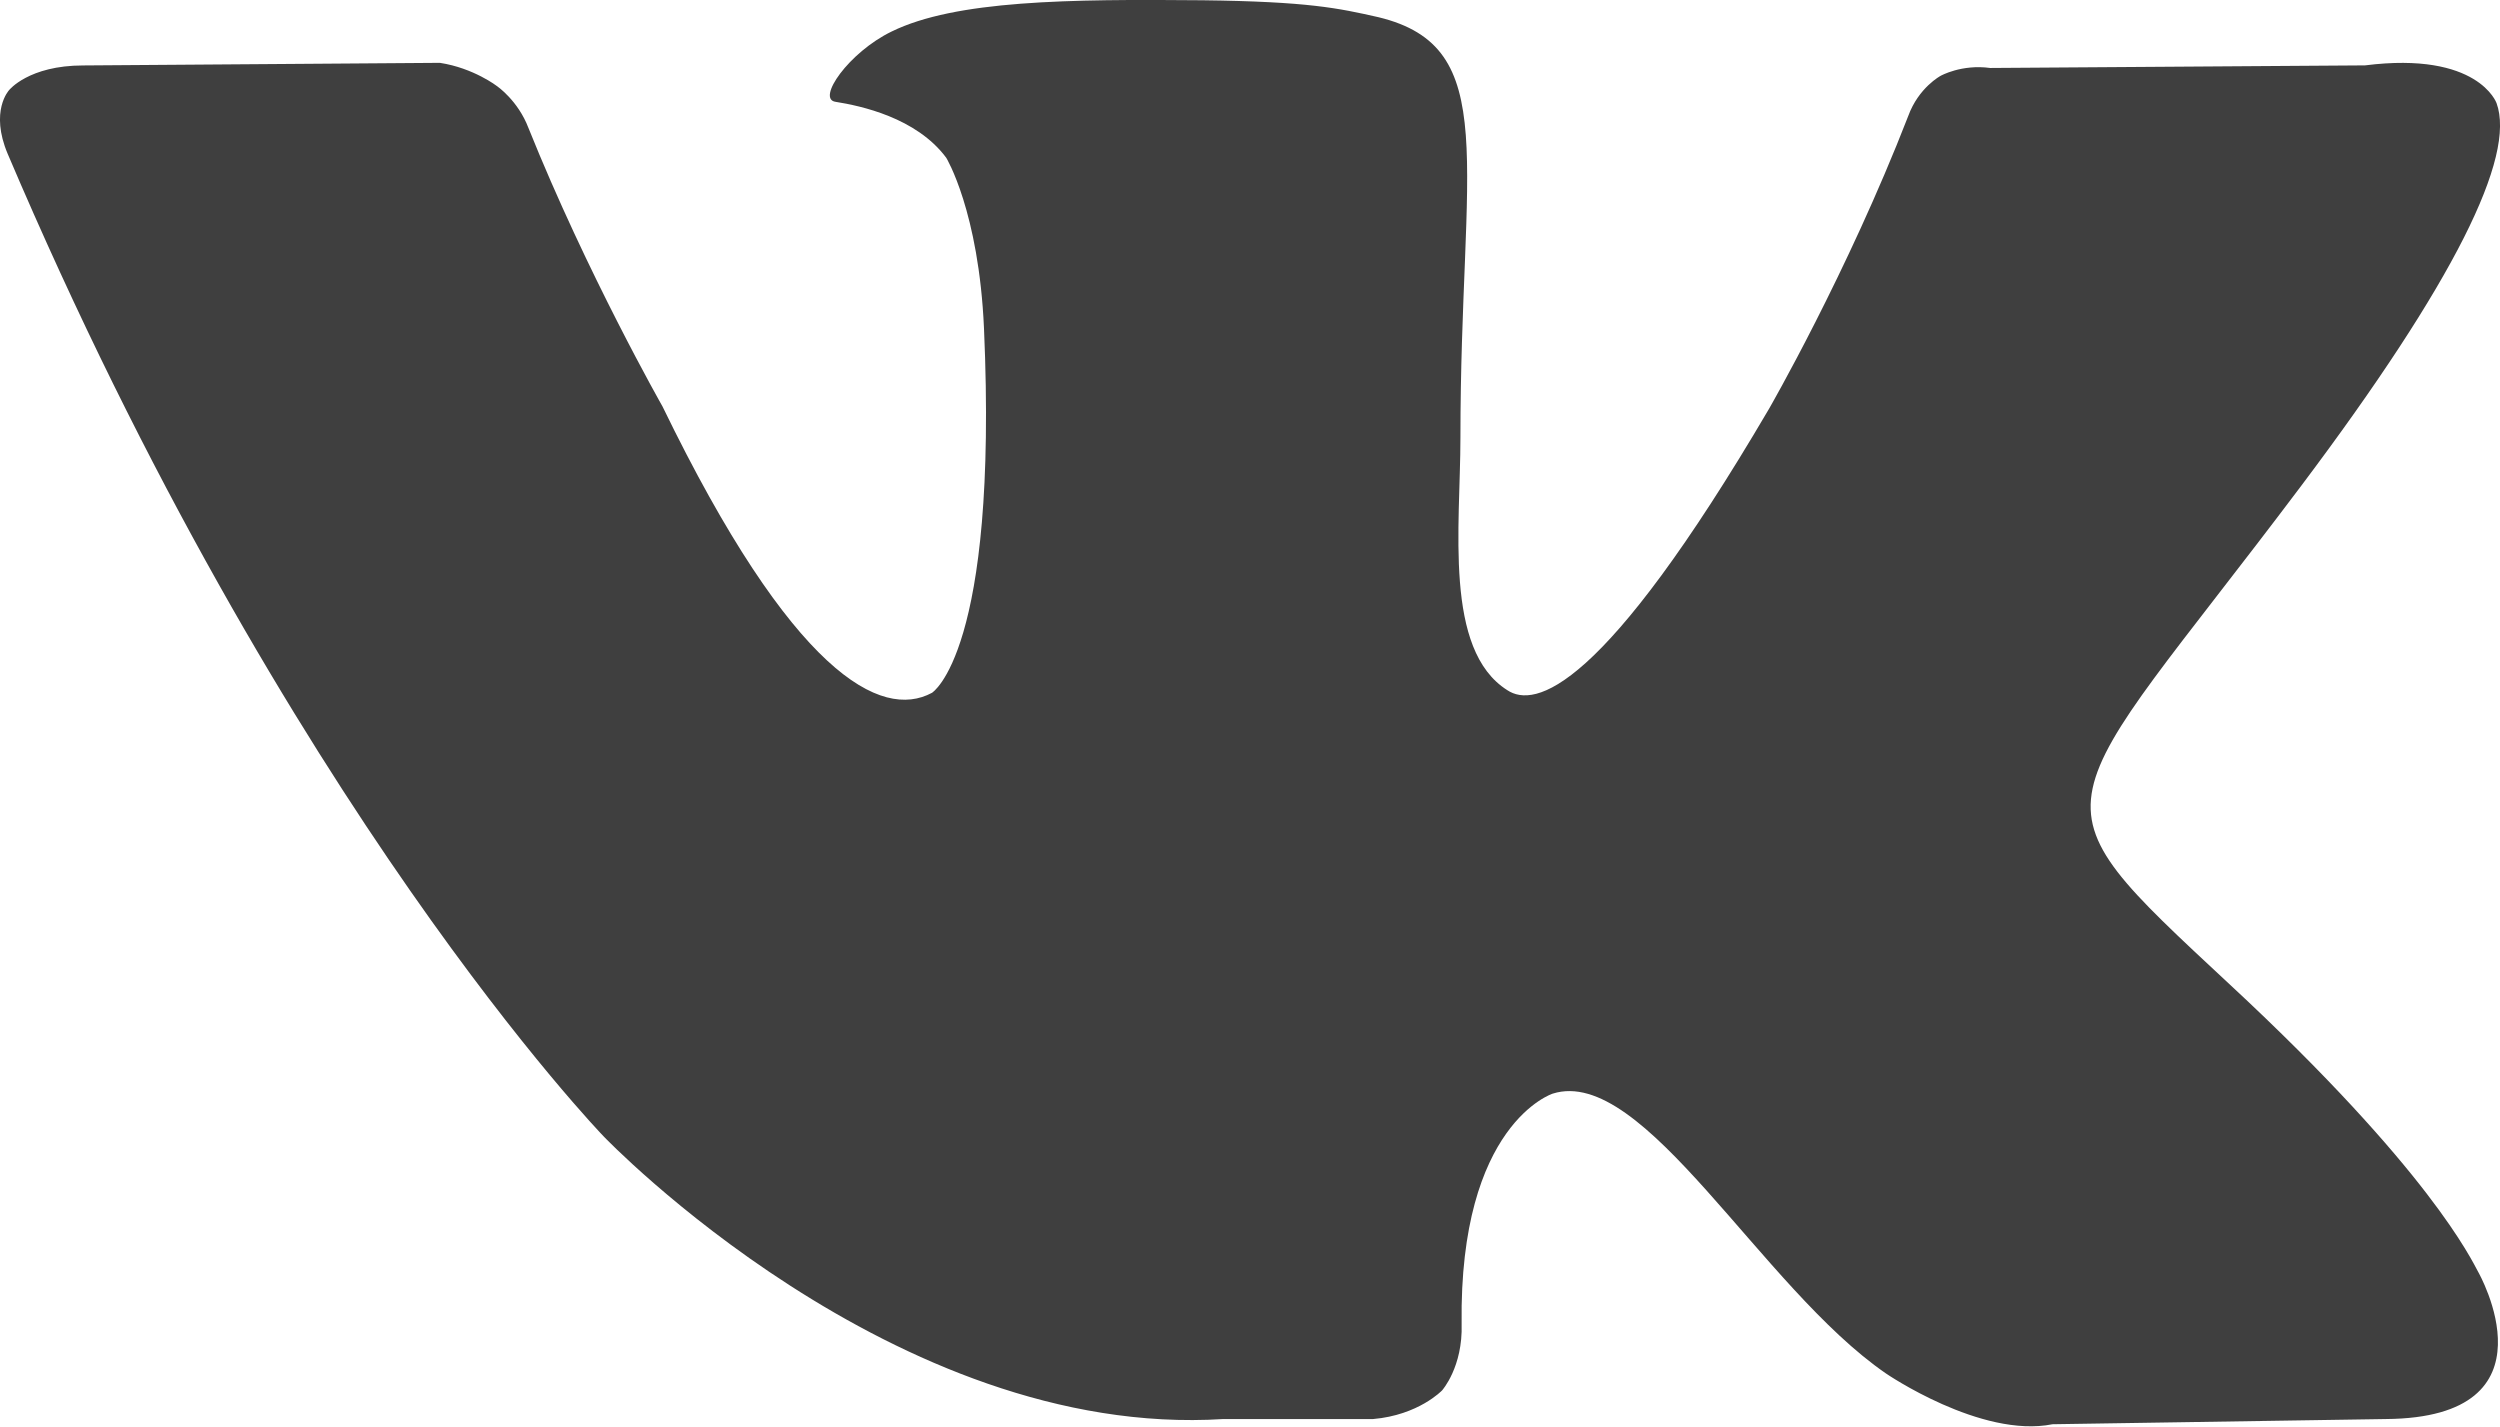
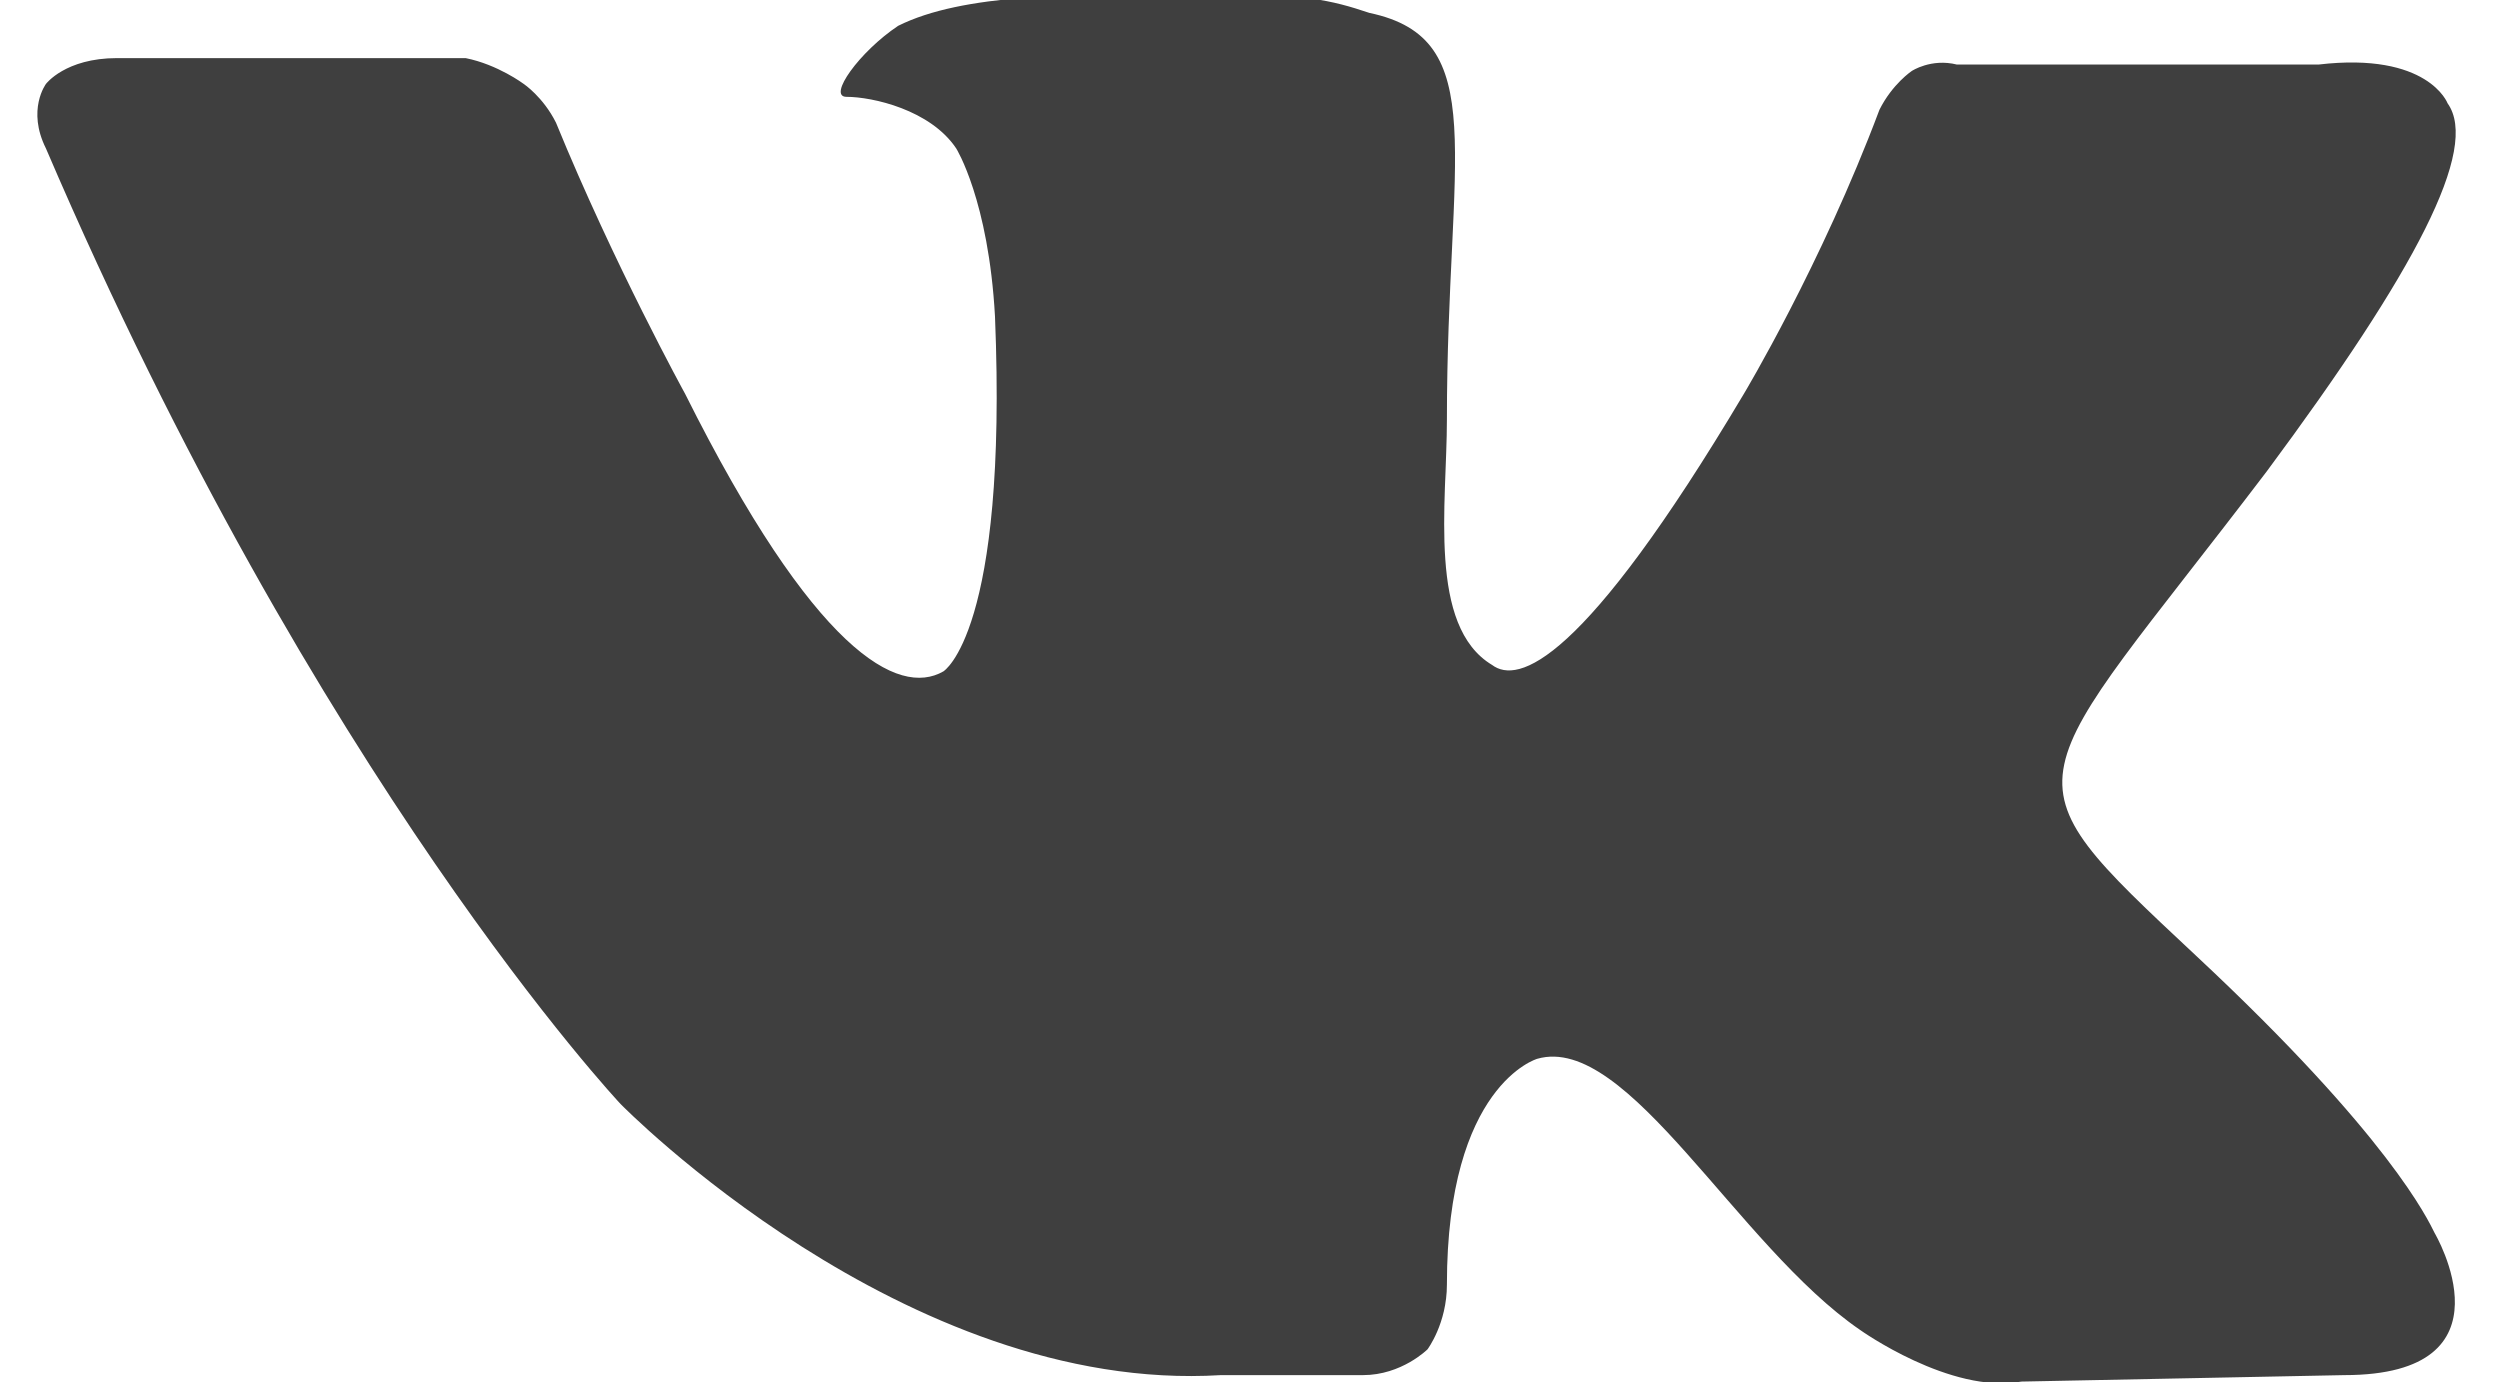
- <svg xmlns="http://www.w3.org/2000/svg" version="1.1" id="Layer_1" x="0px" y="0px" width="37.513px" height="21.403px" viewBox="0 0 37.513 21.403" enable-background="new 0 0 37.513 21.403" xml:space="preserve">
-   <g>
-     <path fill="#3F3F3F" d="M34.53,7.29c-3.789,5.039-4.199,4.57-1.074,7.48c3.008,2.793,3.633,4.141,3.73,4.316   c0,0,1.25,2.188-1.387,2.207l-5,0.078c-1.074,0.215-2.5-0.762-2.5-0.762c-1.875-1.289-3.633-4.629-5-4.199   c0,0-1.406,0.449-1.367,3.457c0.02,0.645-0.293,0.996-0.293,0.996s-0.352,0.371-1.035,0.43h-2.246   c-4.941,0.313-9.297-4.238-9.297-4.238S4.296,12.134,0.116,2.31c-0.273-0.645,0.02-0.957,0.02-0.957s0.293-0.371,1.113-0.371   l5.352-0.039C7.108,1.021,7.46,1.294,7.46,1.294s0.313,0.215,0.469,0.625c0.879,2.188,2.012,4.18,2.012,4.18   c1.953,4.023,3.281,4.707,4.043,4.297c0,0,0.996-0.605,0.781-5.469c-0.078-1.758-0.566-2.559-0.566-2.559   c-0.449-0.605-1.289-0.781-1.66-0.84c-0.293-0.039,0.195-0.742,0.84-1.055c0.957-0.469,2.656-0.488,4.668-0.469   c1.582,0.02,2.031,0.117,2.637,0.254c1.855,0.449,1.23,2.168,1.23,6.309c0,1.328-0.254,3.184,0.703,3.789   c0.41,0.273,1.426,0.039,3.926-4.219c0,0,1.172-2.031,2.09-4.395c0.156-0.43,0.488-0.605,0.488-0.605s0.313-0.176,0.742-0.117   l5.625-0.039c1.699-0.215,1.973,0.566,1.973,0.566C37.753,2.349,36.835,4.224,34.53,7.29z" />
-   </g>
+ <svg xmlns="http://www.w3.org/2000/svg" width="38" height="21" viewBox="0 0 37.5 21.4">
+   <path class="" d="M34.5 7.3c-3.8 5-4.2 4.6-1.1 7.5 3 2.8 3.6 4.1 3.7 4.3 0 0 1.3 2.2-1.4 2.2l-5 0.1c-1.1 0.2-2.5-0.8-2.5-0.8 -1.9-1.3-3.6-4.6-5-4.2 0 0-1.4 0.4-1.4 3.5 0 0.6-0.3 1-0.3 1s-0.4 0.4-1 0.4h-2.2c-4.9 0.3-9.3-4.2-9.3-4.2S4.3 12.1 0.1 2.3c-0.3-0.6 0-1 0-1s0.3-0.4 1.1-0.4l5.4 0C7.1 1 7.5 1.3 7.5 1.3s0.3 0.2 0.5 0.6c0.9 2.2 2 4.2 2 4.2 2 4 3.3 4.7 4 4.3 0 0 1-0.6 0.8-5.5 -0.1-1.8-0.6-2.6-0.6-2.6 -0.4-0.6-1.3-0.8-1.7-0.8 -0.3 0 0.2-0.7 0.8-1.1 1-0.5 2.7-0.5 4.7-0.5 1.6 0 2 0.1 2.6 0.3 1.9 0.4 1.2 2.2 1.2 6.3 0 1.3-0.3 3.2 0.7 3.8 0.4 0.3 1.4 0 3.9-4.2 0 0 1.2-2 2.1-4.4 0.2-0.4 0.5-0.6 0.5-0.6s0.3-0.2 0.7-0.1l5.6 0c1.7-0.2 2 0.6 2 0.6C37.8 2.3 36.8 4.2 34.5 7.3z" fill="#3F3F3F" />
</svg>
